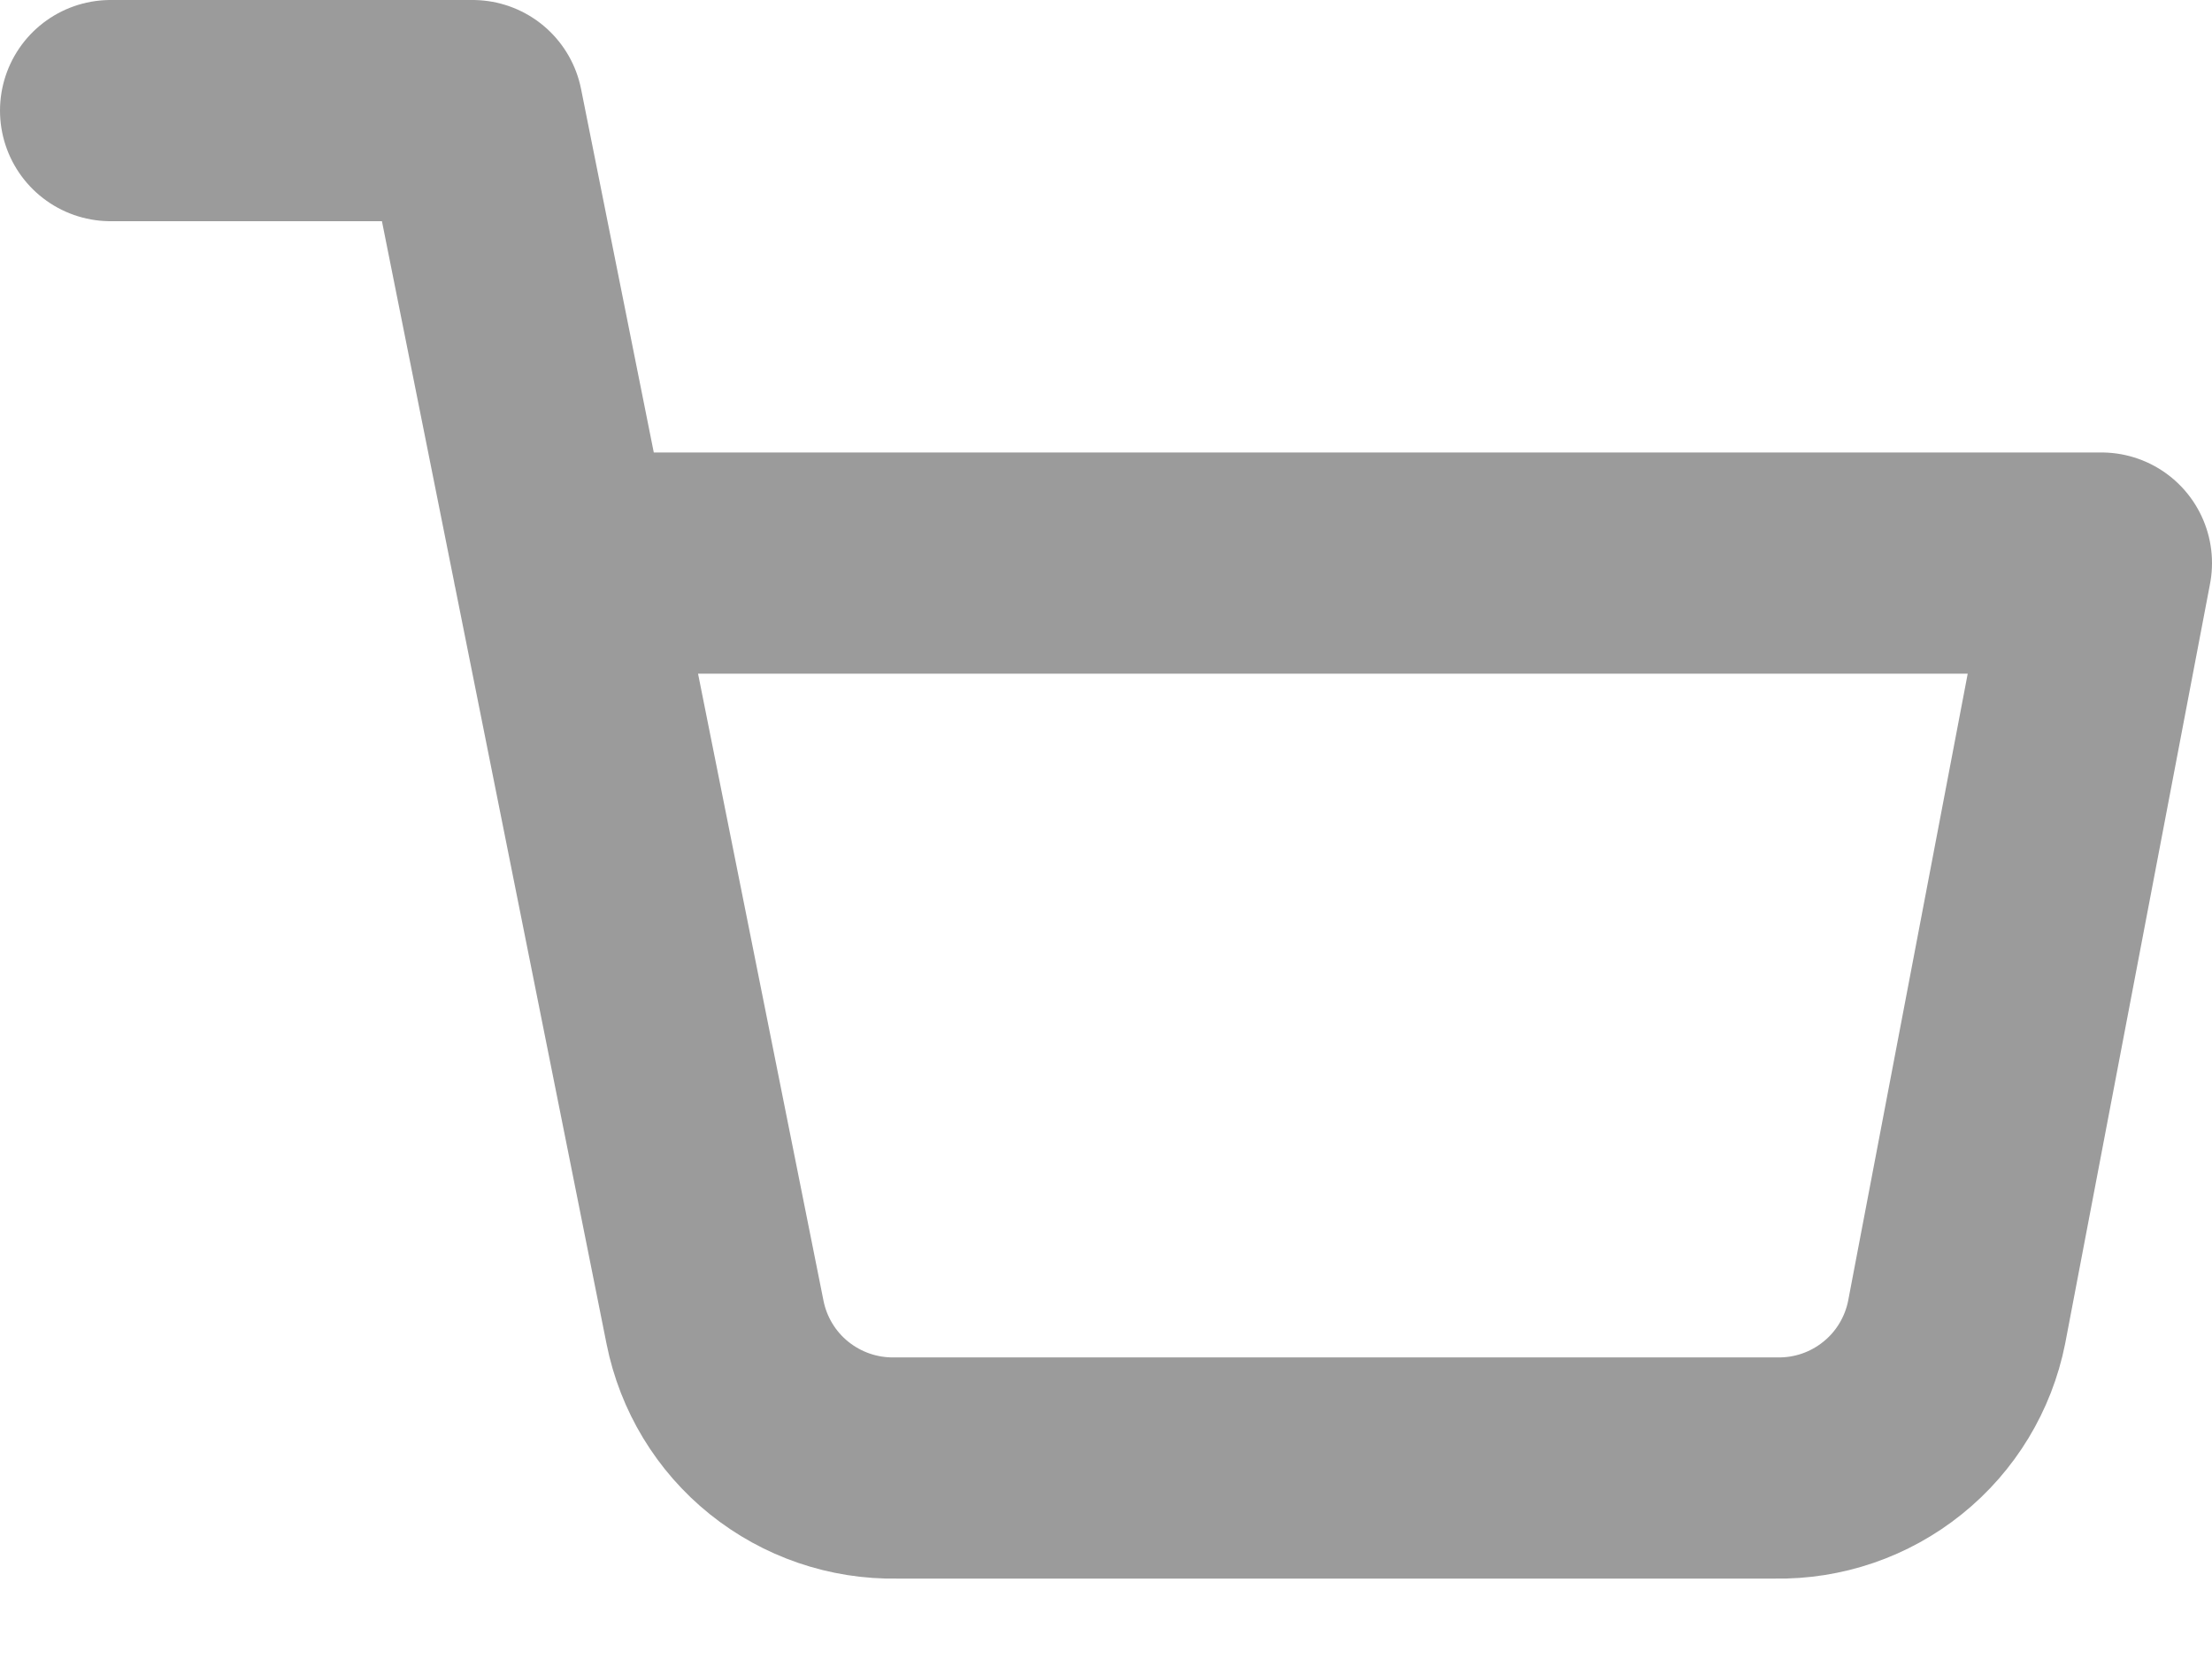
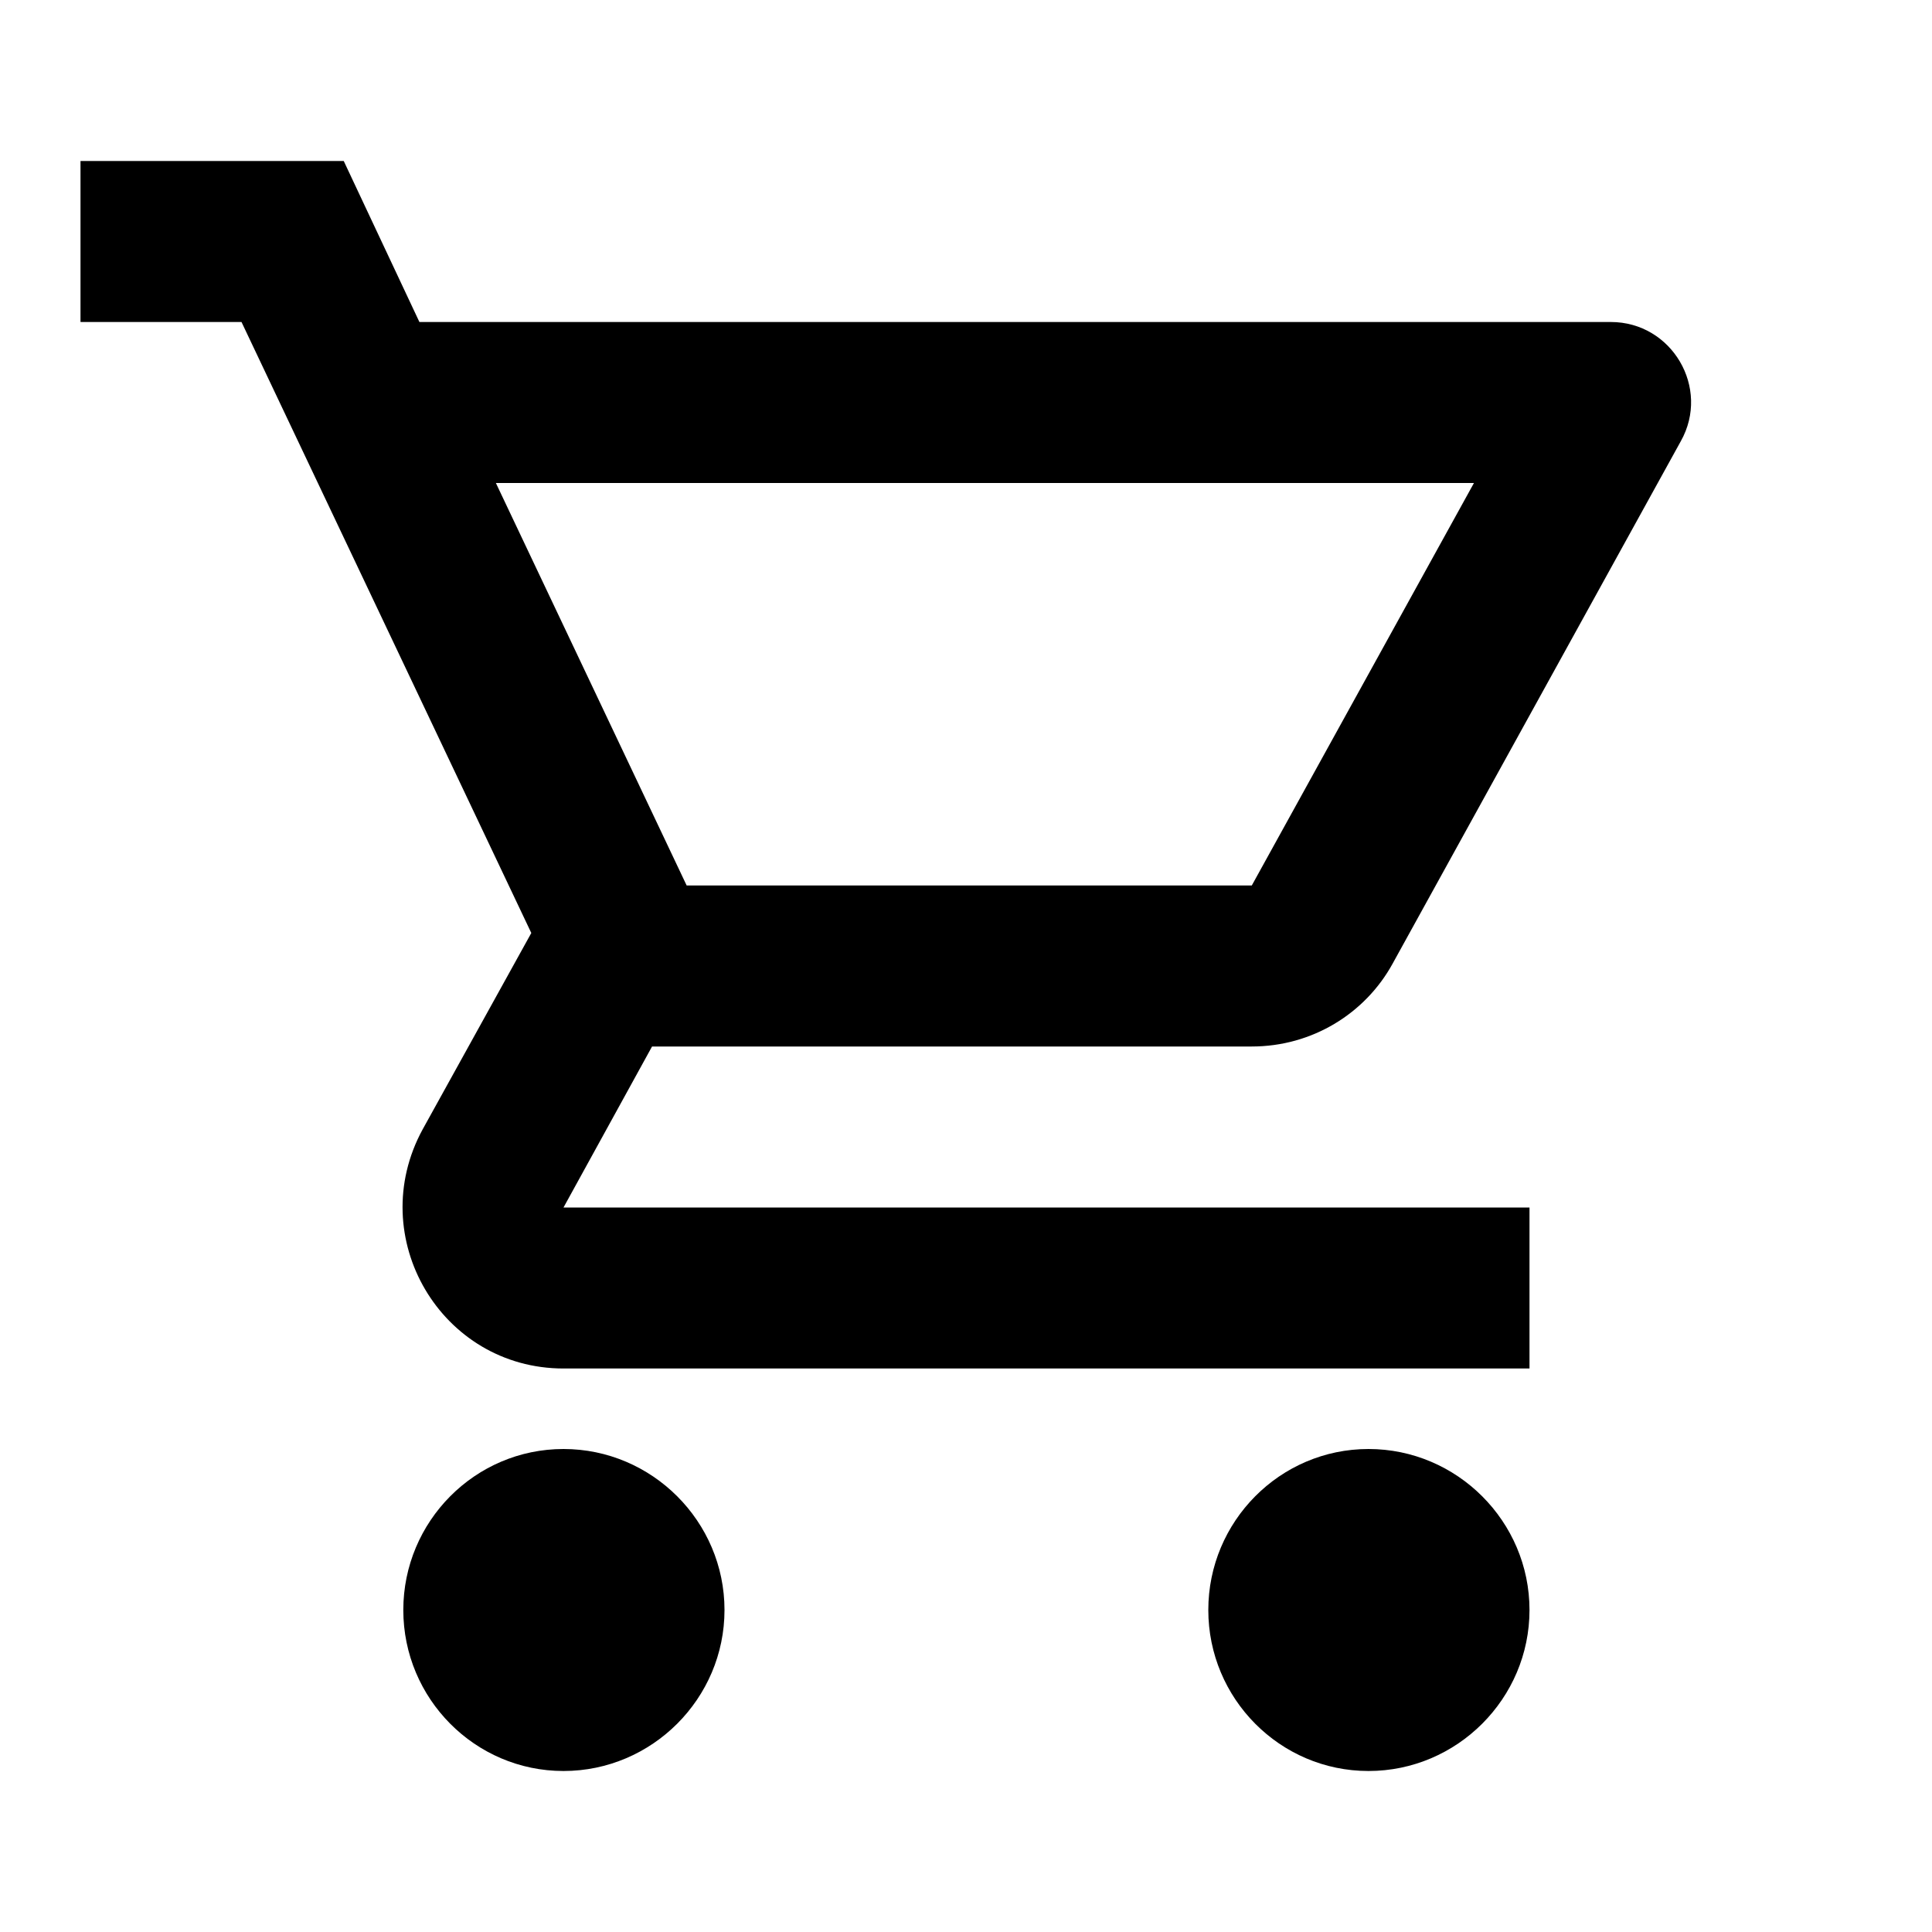
- <svg xmlns="http://www.w3.org/2000/svg" width="20" height="15" viewBox="0 0 20 15" fill="none">
-   <path d="M1 1H4.273L6.465 11.956C6.54 12.332 6.745 12.671 7.044 12.911C7.344 13.152 7.718 13.28 8.102 13.273H16.055C16.439 13.28 16.813 13.152 17.112 12.911C17.411 12.671 17.616 12.332 17.691 11.956L19 5.091H5.091" stroke="#9B9B9B" stroke-width="2" stroke-linecap="round" stroke-linejoin="round" />
+ <svg xmlns="http://www.w3.org/2000/svg" height="24px" viewBox="0 0 24 24" width="24px" fill="#000000">
+   <path d="M0 0h24v24H0V0z" fill="none" />
+   <path d="M15.55 13c.75 0 1.41-.41 1.75-1.03l3.58-6.49c.37-.66-.11-1.48-.87-1.48H5.21l-.94-2H1v2h2l3.6 7.59-1.35 2.44C4.52 15.37 5.48 17 7 17h12v-2H7l1.1-2h7.45zM6.16 6h12.15l-2.76 5H8.53L6.16 6zM7 18c-1.1 0-1.99.9-1.99 2S5.9 22 7 22s2-.9 2-2-.9-2-2-2zm10 0c-1.1 0-1.99.9-1.99 2s.89 2 1.99 2 2-.9 2-2-.9-2-2-2z" />
</svg>
